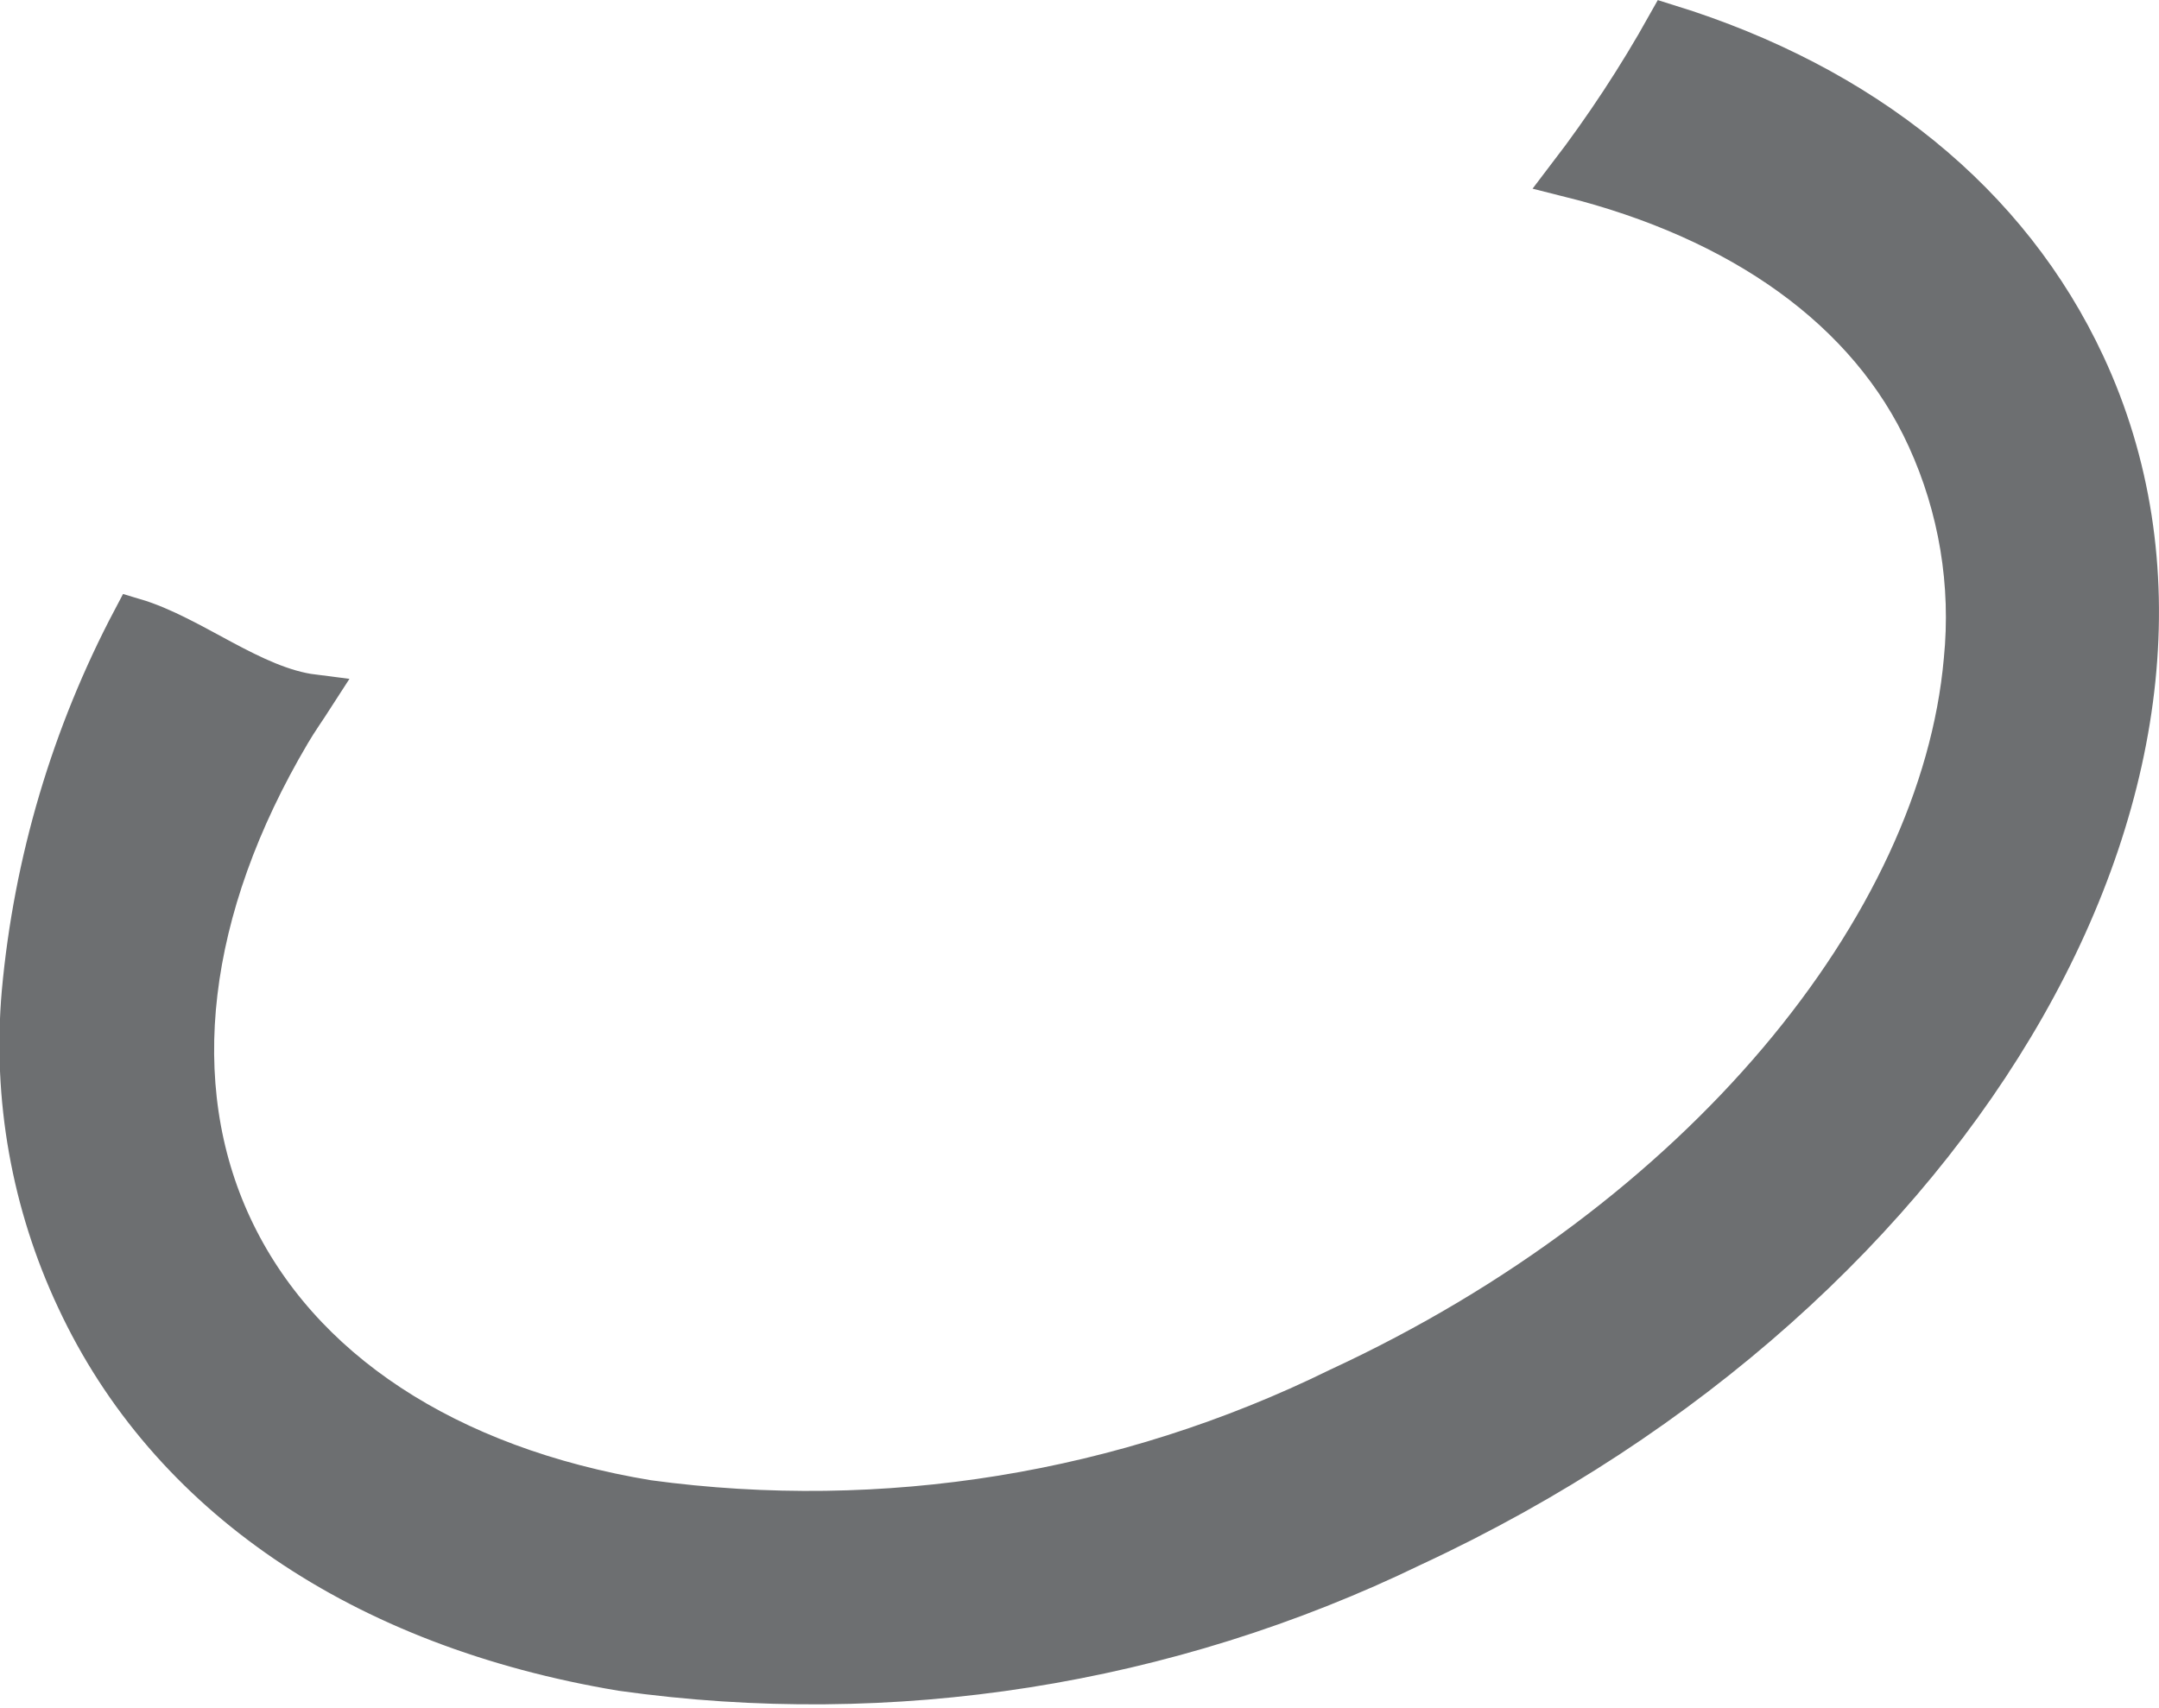
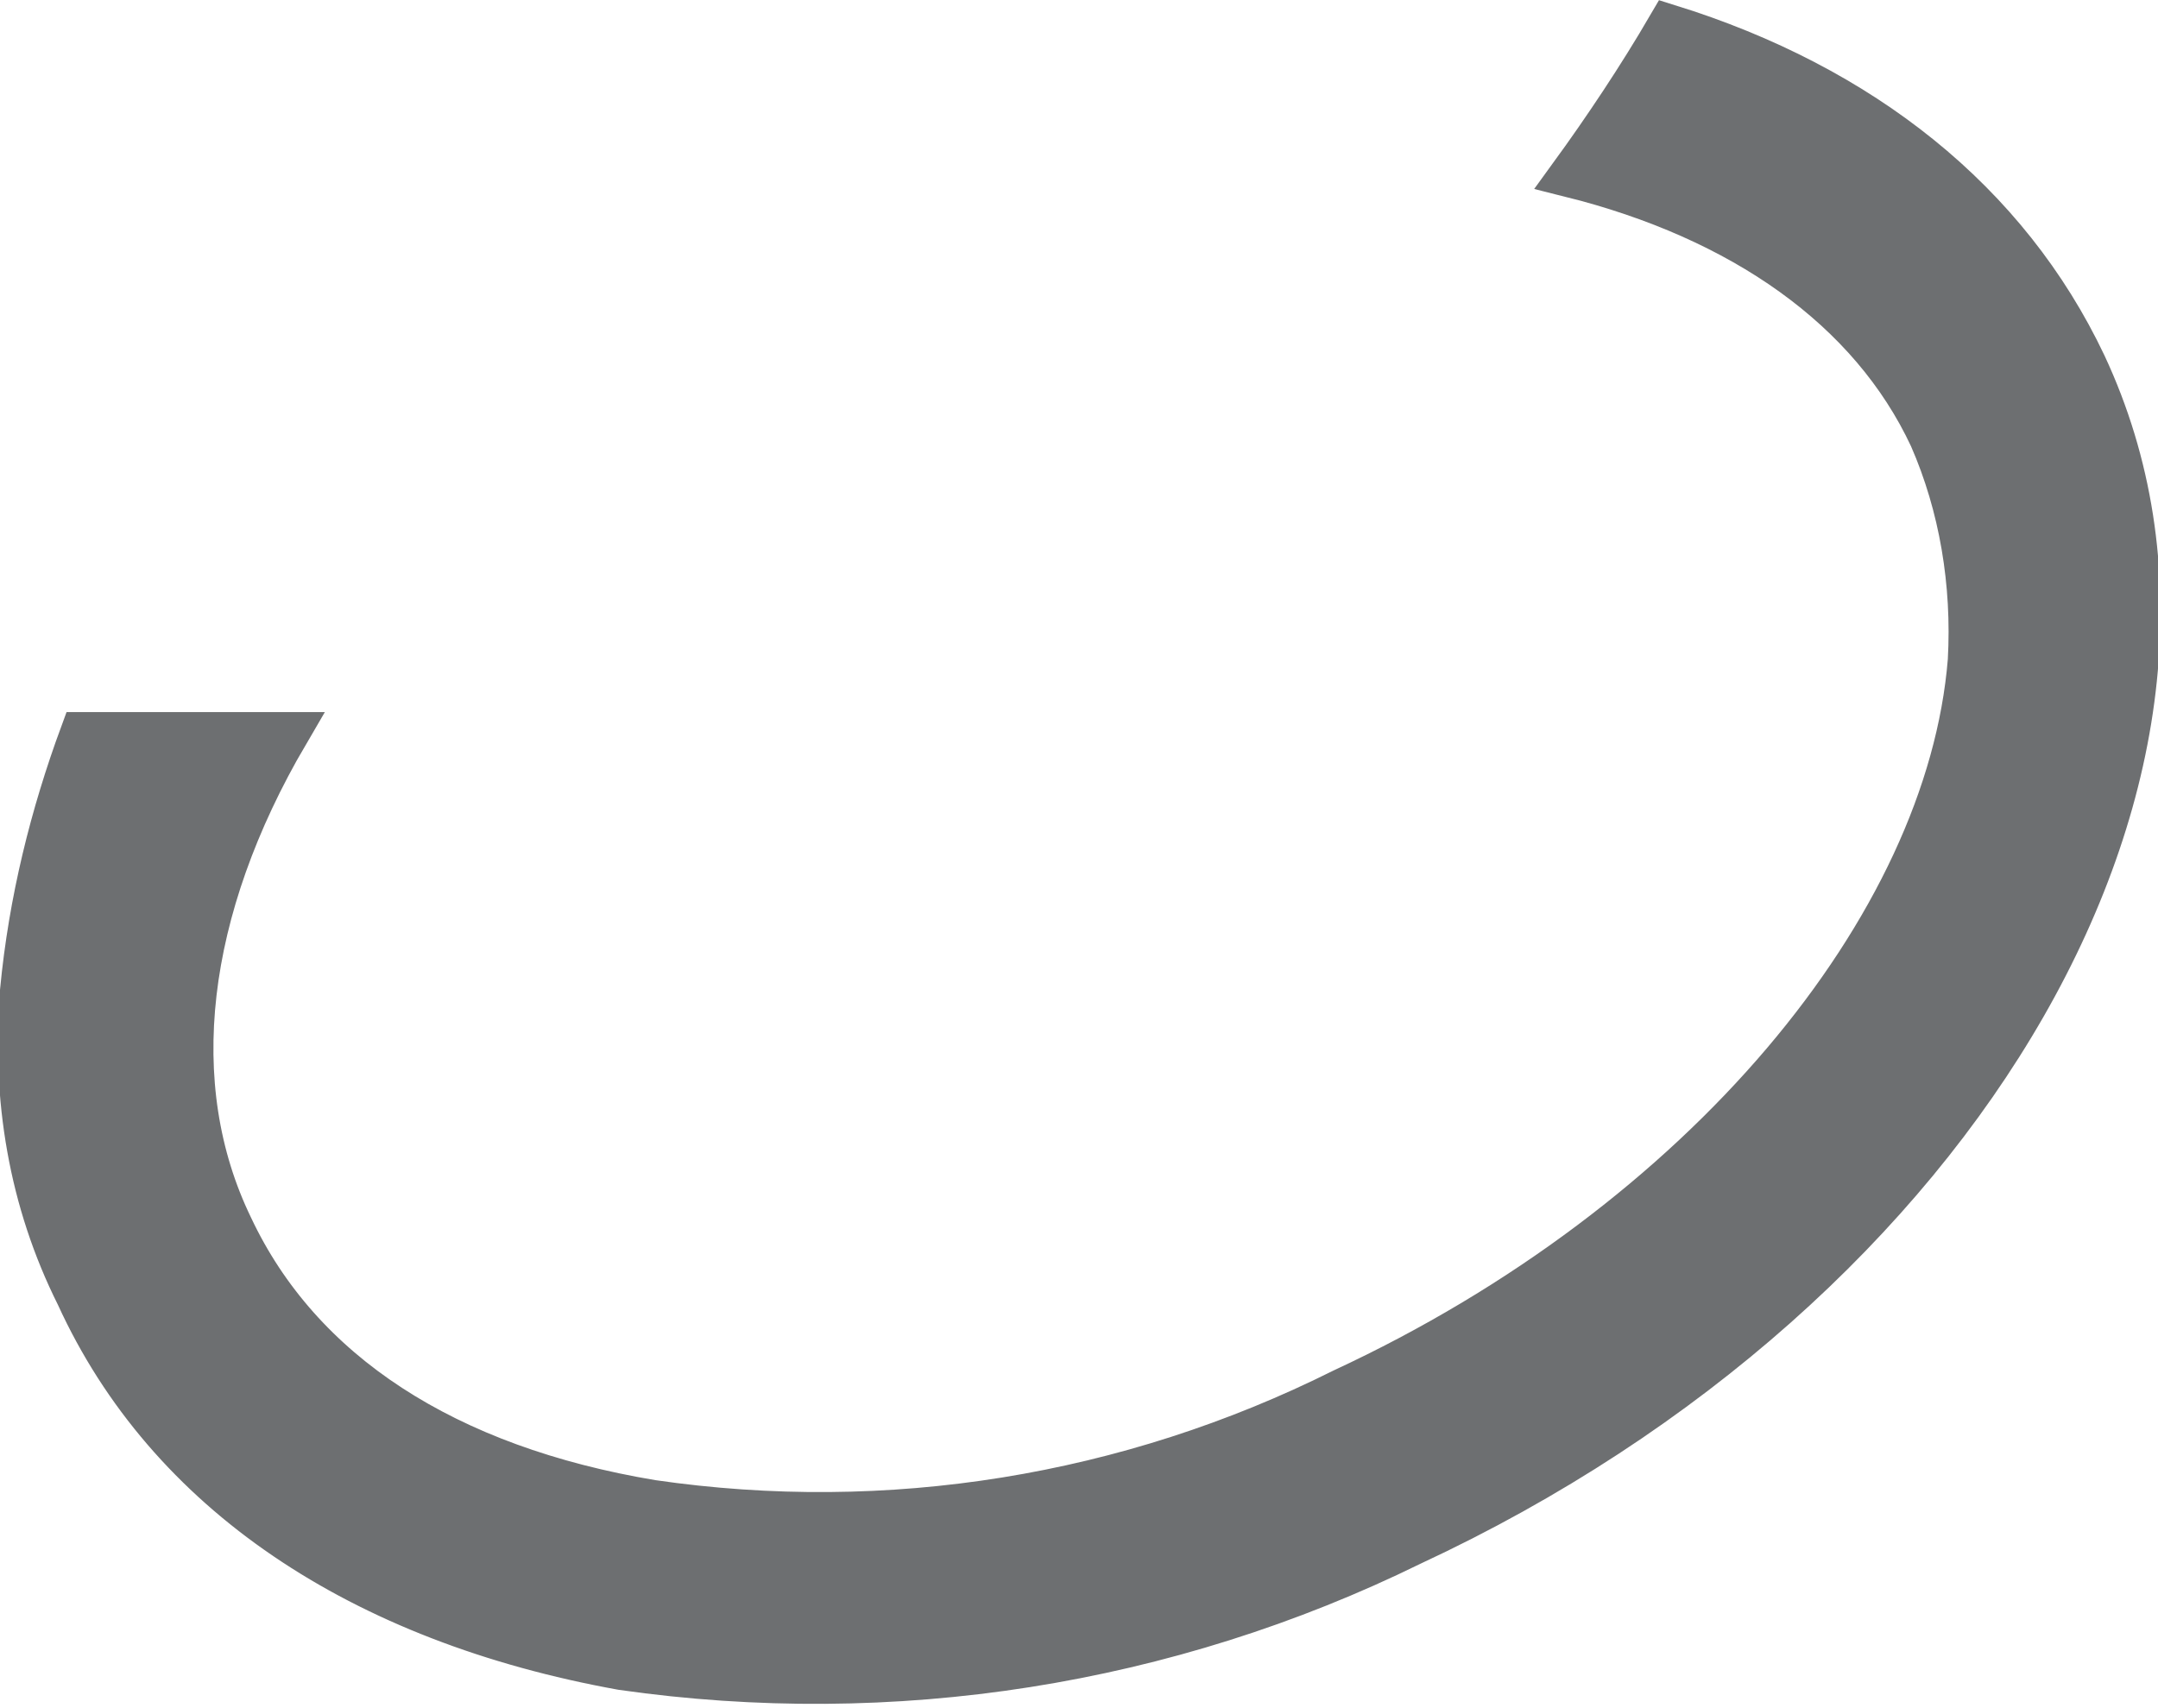
- <svg xmlns="http://www.w3.org/2000/svg" id="f2dc80f1-9389-40ef-859f-5b1d6af58e0b" data-name="piercing" viewBox="0 0 50.35 39.83">
-   <path d="M789.12,572.75c12.91-6,19.94-18.36,15.67-27.52-1.76-3.78-5.16-6.51-9.7-7.92a29.43,29.43,0,0,1-2.3,3.5c4,1,7,3.1,8.37,6.11a10.07,10.07,0,0,1,.86,5.19c-0.55,6.22-6.15,13.09-14.6,17a28,28,0,0,1-16.12,2.62c-4.71-.78-8.16-3.06-9.72-6.39s-1.07-7.44,1.36-11.55c0.17-.29.37-0.57,0.55-0.85-1.43-.18-2.83-1.38-4.18-1.78a23.12,23.12,0,0,0-2.58,8.7A13.93,13.93,0,0,0,758,567c2.13,4.57,6.63,7.64,12.69,8.65A32,32,0,0,0,789.12,572.75Z" transform="translate(-756.19 -536.71)" fill="#6d6f71" stroke="#6d6f71" stroke-miterlimit="10" />
+ <svg xmlns="http://www.w3.org/2000/svg" version="1.1" id="f2dc80f1-9389-40ef-859f-5b1d6af58e0b" x="0px" y="0px" viewBox="0 0 50.3 39.8" style="enable-background:new 0 0 50.3 39.8;" xml:space="preserve">
+   <style type="text/css">
+ 	.st0{fill:#6D6F71;stroke:#6D6F71;stroke-miterlimit:10;}
+ </style>
+   <path class="st0" d="M48.6,8.5c-1.8-3.8-5.2-6.5-9.7-7.9c-0.7,1.2-1.5,2.4-2.3,3.5c4,1,7,3.1,8.4,6.1c0.7,1.6,1,3.4,0.9,5.2  c-0.5,6.2-6.2,13.1-14.6,17c-5,2.5-10.6,3.4-16.1,2.6C10.4,34.2,7,32,5.4,28.6c-1.6-3.3-1.1-7.4,1.3-11.5H1.9  c-0.7,1.9-1.2,3.9-1.4,6c-0.2,2.5,0.2,4.9,1.3,7.1c2.1,4.6,6.6,7.6,12.7,8.7c6.3,0.9,12.7-0.1,18.4-2.9C45.8,30,52.9,17.7,48.6,8.5z  " />
</svg>
